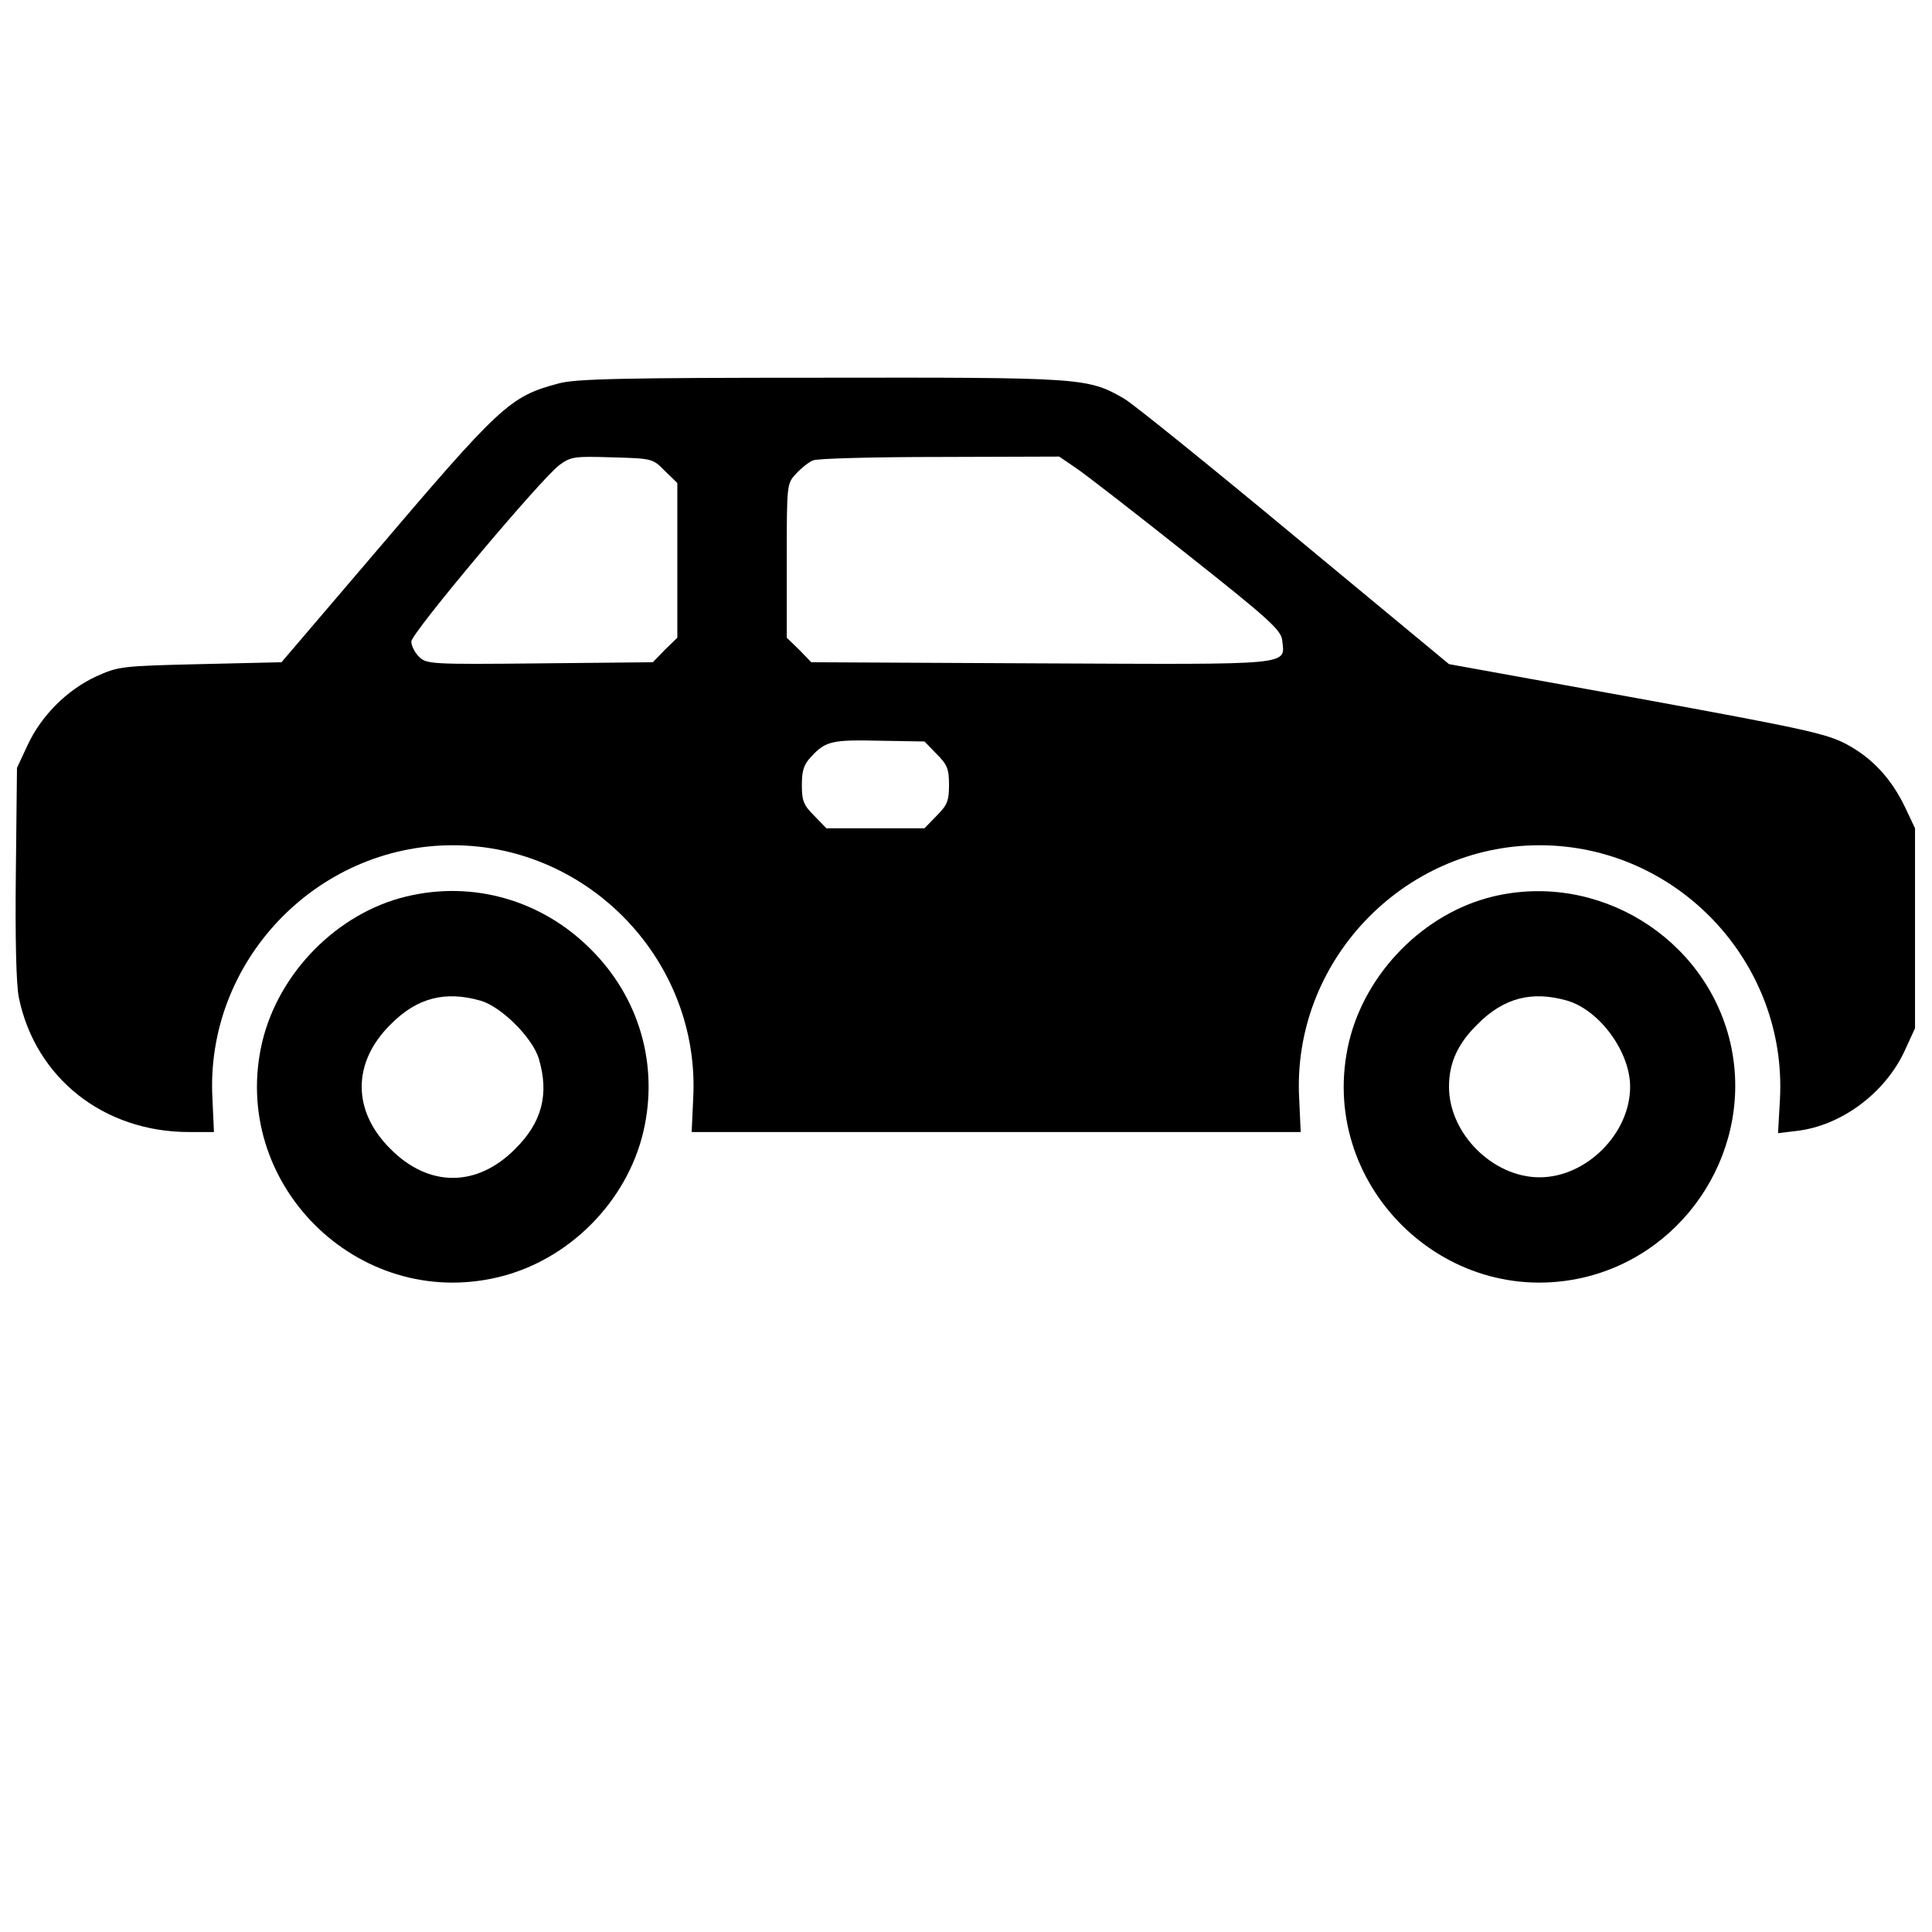
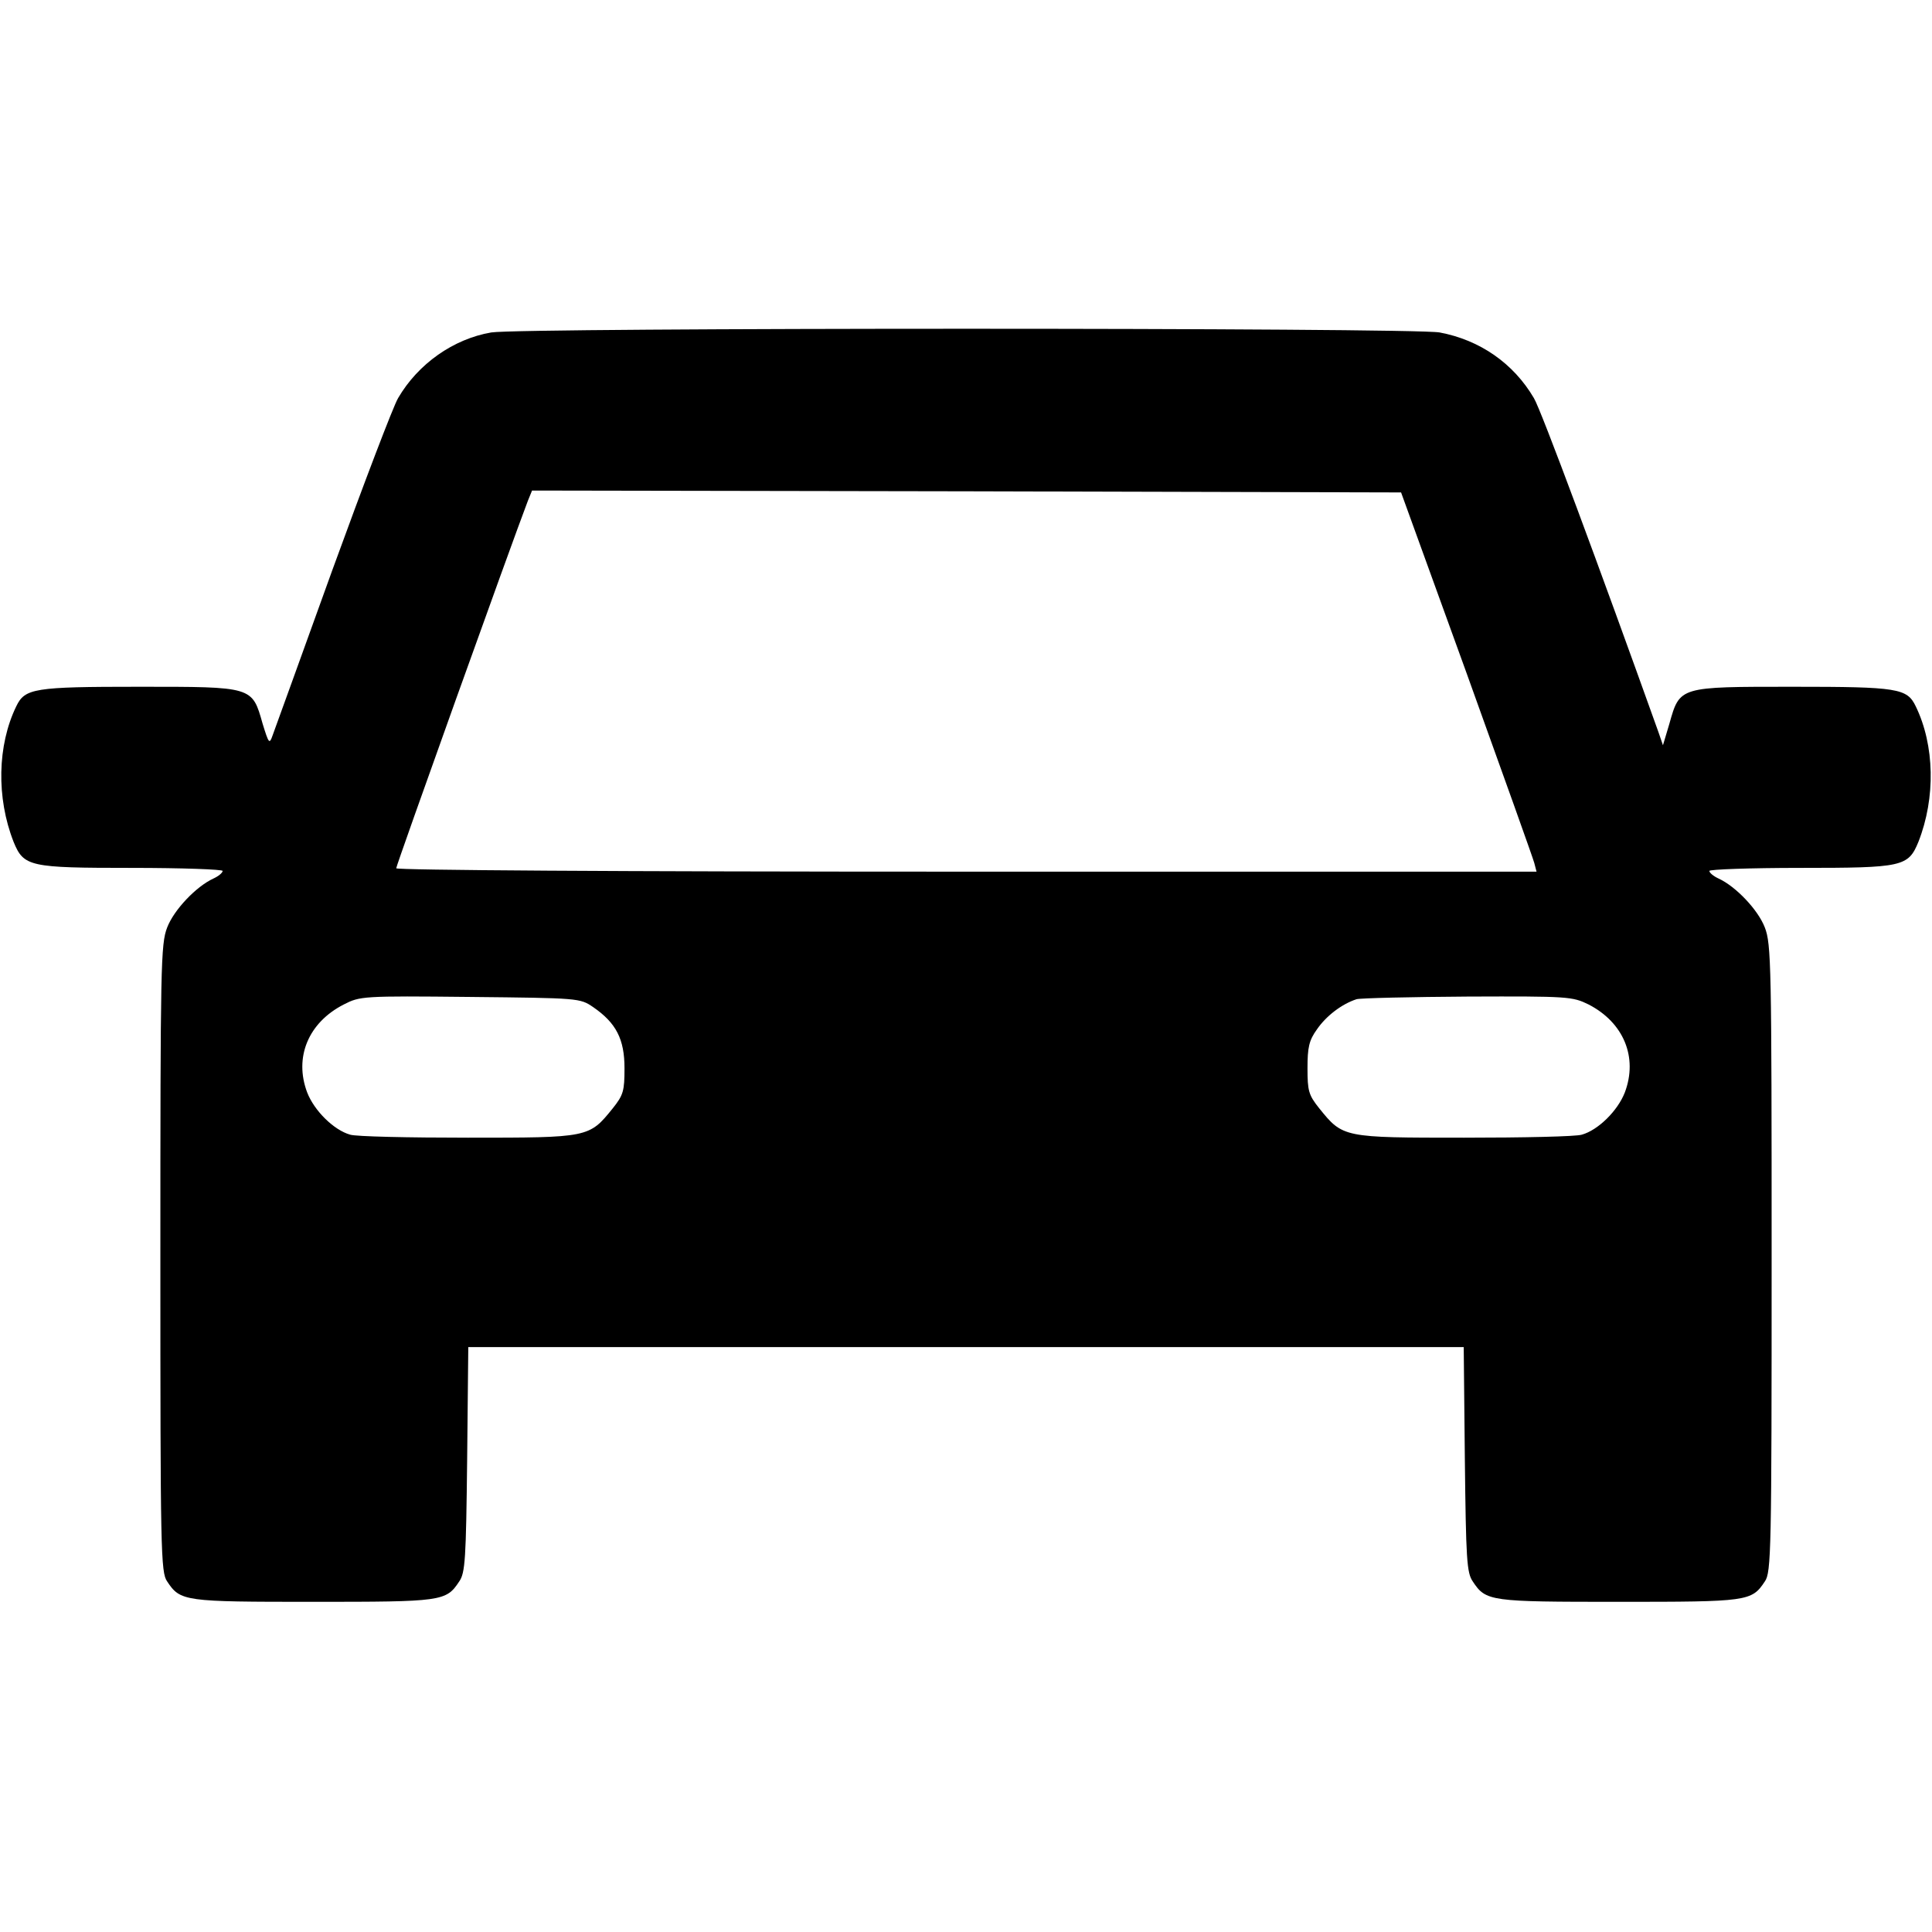
<svg xmlns="http://www.w3.org/2000/svg" version="1.0" width="512pt" height="512pt" viewBox="0 0 512 512" preserveAspectRatio="xMidYMid meet">
  <g transform="translate(0,512) scale(0.1,-0.1)" fill="#000000" stroke="none">
-     <path d="M1481 4104 c-131 -35 -153 -56 -496 -459 l-239 -280 -215 -5 c-211 -5 -217 -6 -277 -33 -77 -36 -145 -104 -181 -182 l-28 -60 -3 -278 c-2 -175 1 -298 8 -331 44 -213 225 -356 451 -356 l66 0 -4 88 c-20 362 274 672 637 672 363 0 657 -310 637 -672 l-4 -88 807 0 807 0 -4 88 c-20 362 274 672 637 672 364 0 657 -310 637 -674 l-5 -89 50 6 c118 14 233 100 285 211 l28 61 0 265 0 265 -26 55 c-37 77 -87 131 -156 168 -53 28 -113 41 -556 122 l-497 90 -408 338 c-224 186 -427 350 -452 365 -97 56 -107 57 -805 56 -526 0 -650 -3 -694 -15z m281 -232 l33 -32 0 -205 0 -205 -33 -32 -32 -33 -300 -3 c-290 -3 -300 -2 -320 18 -11 11 -20 29 -20 40 0 22 345 433 393 468 30 22 40 23 139 20 106 -3 108 -3 140 -36z m1089 8 c24 -16 157 -119 294 -228 220 -174 250 -202 253 -229 7 -67 37 -64 -639 -61 l-609 3 -32 33 -33 32 0 204 c0 204 0 204 25 231 14 15 34 31 45 35 11 5 162 9 336 9 l316 1 44 -30z m-369 -758 c28 -28 33 -39 33 -82 0 -43 -5 -54 -33 -82 l-32 -33 -130 0 -130 0 -32 33 c-28 28 -33 39 -33 81 0 39 5 55 25 76 38 41 55 45 182 42 l118 -2 32 -33z" />
-     <path d="M1076 2744 c-182 -44 -337 -201 -381 -385 -88 -373 251 -712 624 -624 187 44 342 199 386 386 41 176 -10 355 -140 484 -130 130 -312 182 -489 139z m198 -276 c55 -16 138 -99 154 -154 28 -94 8 -169 -63 -239 -101 -102 -229 -102 -330 0 -102 101 -102 229 0 330 70 71 145 90 239 63z" />
-     <path d="M3956 2744 c-182 -44 -337 -201 -381 -385 -88 -373 251 -712 624 -624 276 66 451 348 386 624 -66 277 -351 452 -629 385z m198 -276 c86 -26 166 -136 166 -228 0 -124 -116 -240 -240 -240 -124 0 -240 116 -240 240 0 63 23 114 75 165 70 71 145 90 239 63z" />
+     <path d="M1302 4239 c-100 -17 -194 -83 -247 -174 -13 -22 -91 -227 -174 -455 -82 -228 -154 -426 -159 -440 -8 -23 -10 -20 -26 32 -28 99 -25 98 -328 98 -278 0 -302 -4 -325 -52 -50 -103 -53 -242 -7 -359 27 -66 42 -69 313 -69 133 0 241 -4 241 -8 0 -5 -11 -14 -24 -20 -46 -21 -105 -83 -123 -130 -17 -44 -18 -100 -18 -877 0 -775 1 -832 18 -856 35 -53 45 -54 387 -54 342 0 352 1 387 54 16 23 18 59 21 323 l3 298 1319 0 1319 0 3 -297 c3 -265 5 -301 21 -324 35 -53 45 -54 387 -54 342 0 352 1 387 54 17 24 18 81 18 856 0 777 -1 833 -18 877 -18 47 -77 109 -123 130 -13 6 -24 15 -24 20 0 4 108 8 241 8 271 0 286 3 313 69 46 117 43 256 -7 359 -23 48 -47 52 -325 52 -303 0 -300 1 -328 -98 l-17 -57 -12 35 c-156 436 -311 854 -330 885 -54 92 -143 154 -250 174 -72 13 -2432 13 -2513 0z m2585 -904 c95 -264 176 -490 179 -502 l6 -23 -1511 0 c-939 0 -1511 4 -1511 9 0 8 305 859 349 974 l11 27 1151 -2 1152 -3 174 -480z m-2315 -884 c61 -42 83 -85 83 -162 0 -60 -3 -71 -31 -106 -63 -78 -63 -78 -384 -78 -157 0 -297 3 -312 8 -43 12 -95 63 -114 112 -35 93 3 185 97 233 43 22 49 23 335 20 288 -3 291 -3 326 -27z m2638 7 c93 -48 131 -140 96 -233 -19 -49 -71 -100 -114 -112 -15 -5 -155 -8 -312 -8 -321 0 -321 0 -384 78 -28 35 -31 46 -31 106 0 55 4 74 25 103 24 35 65 67 105 80 11 3 144 6 295 7 267 1 277 0 320 -21z" />
  </g>
</svg>
